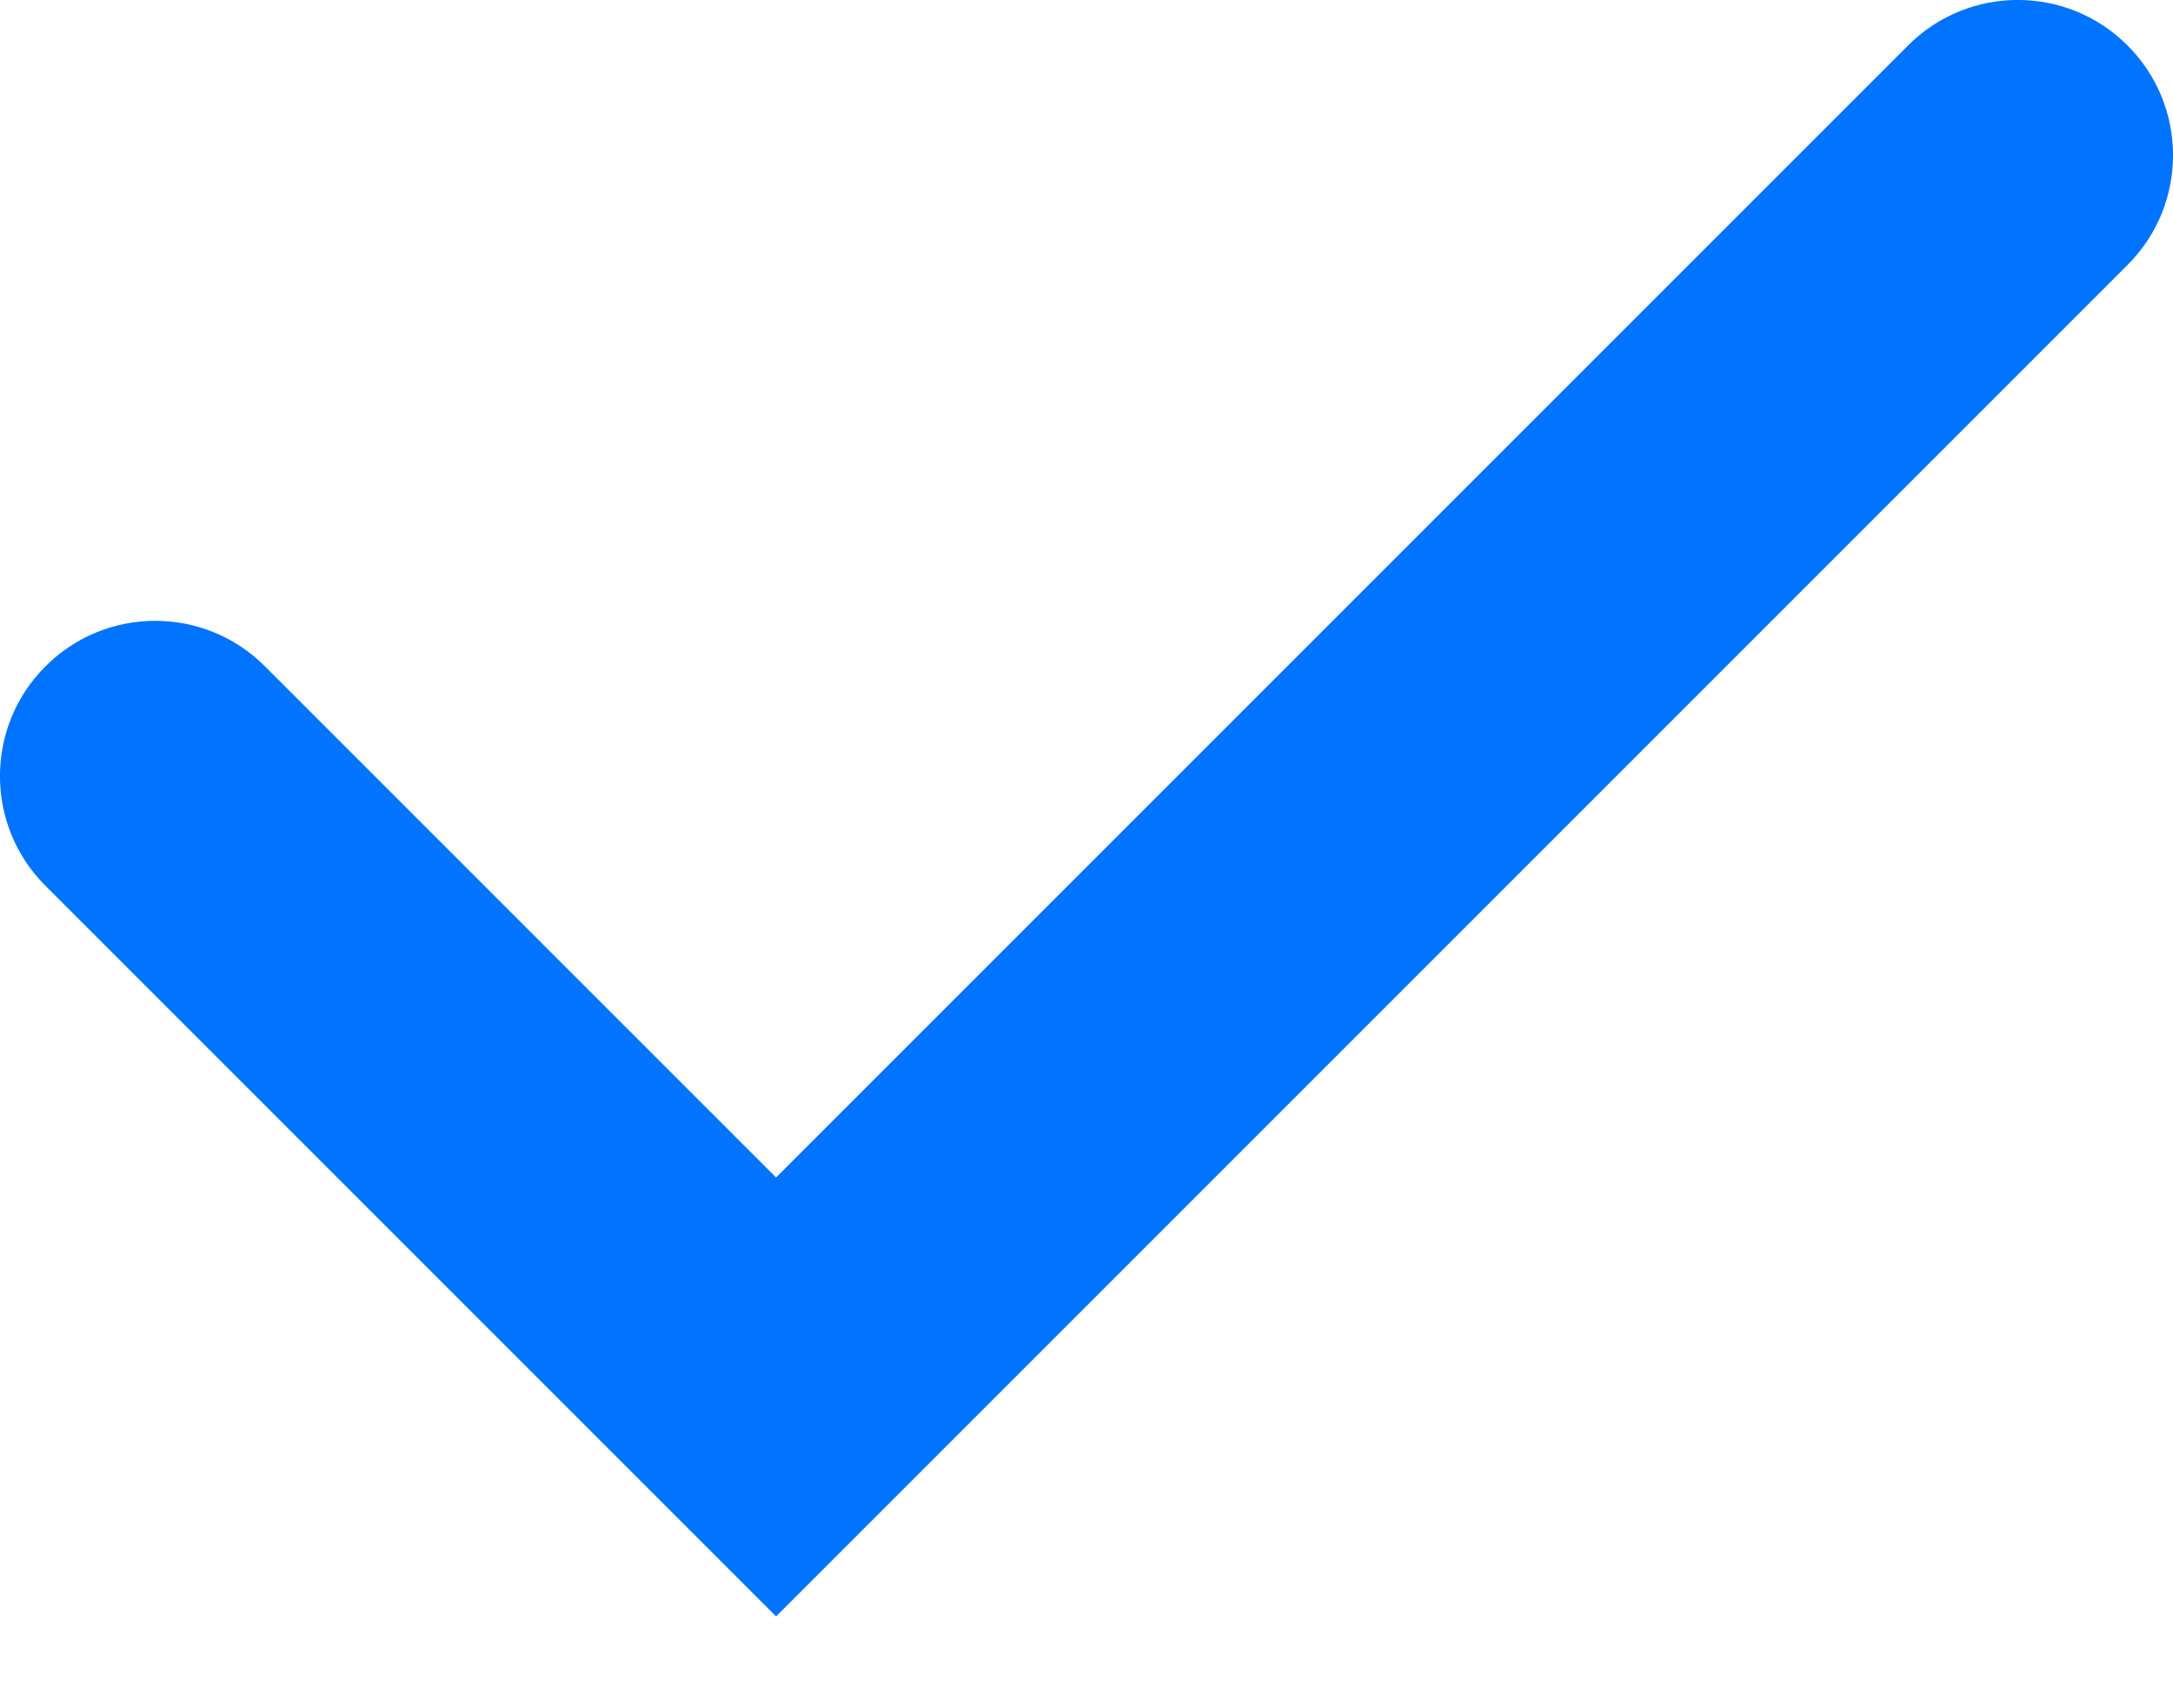
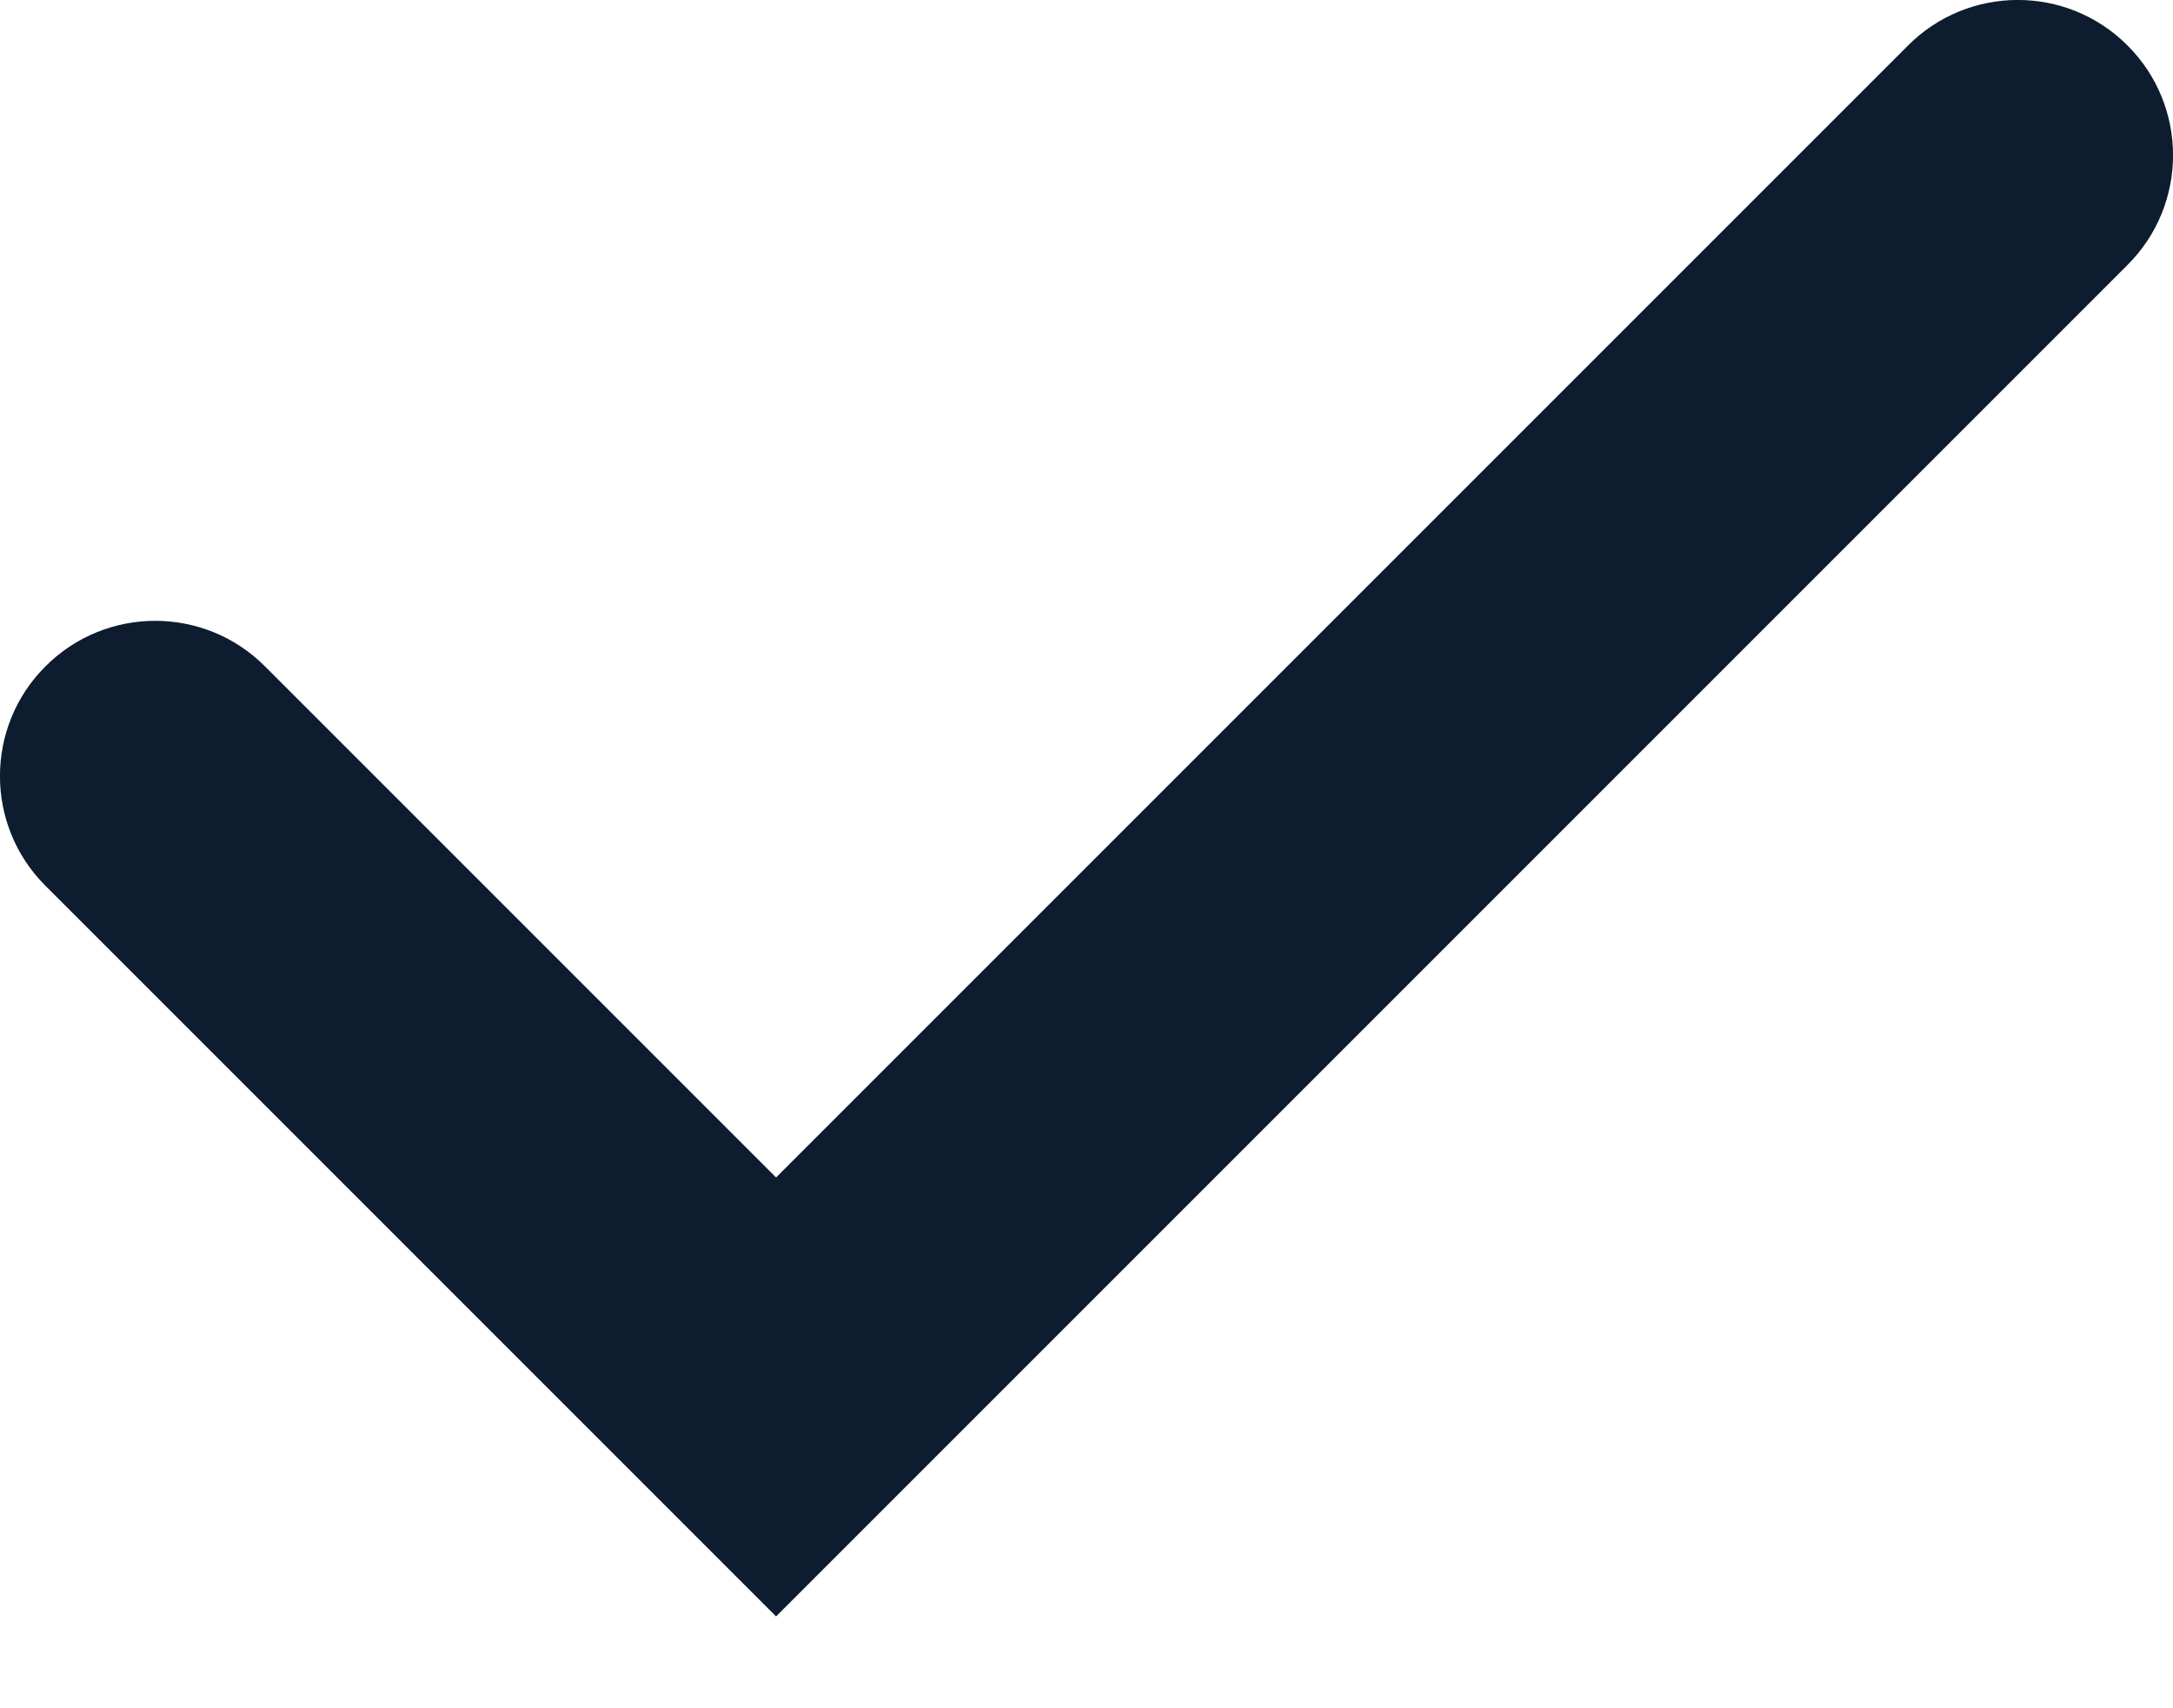
<svg xmlns="http://www.w3.org/2000/svg" width="14" height="11" viewBox="0 0 14 11" fill="none">
-   <path fill-rule="evenodd" clip-rule="evenodd" d="M13.707 0.293C14.098 0.683 14.098 1.317 13.707 1.707L5 10.414L0.293 5.707C-0.098 5.317 -0.098 4.683 0.293 4.293C0.683 3.902 1.317 3.902 1.707 4.293L5 7.586L12.293 0.293C12.683 -0.098 13.317 -0.098 13.707 0.293Z" fill="#0073FF" />
+   <path fill-rule="evenodd" clip-rule="evenodd" d="M13.707 0.293C14.098 0.683 14.098 1.317 13.707 1.707L5 10.414L0.293 5.707C-0.098 5.317 -0.098 4.683 0.293 4.293C0.683 3.902 1.317 3.902 1.707 4.293L5 7.586L12.293 0.293C12.683 -0.098 13.317 -0.098 13.707 0.293Z" fill="#0D1C2F" />
</svg>
